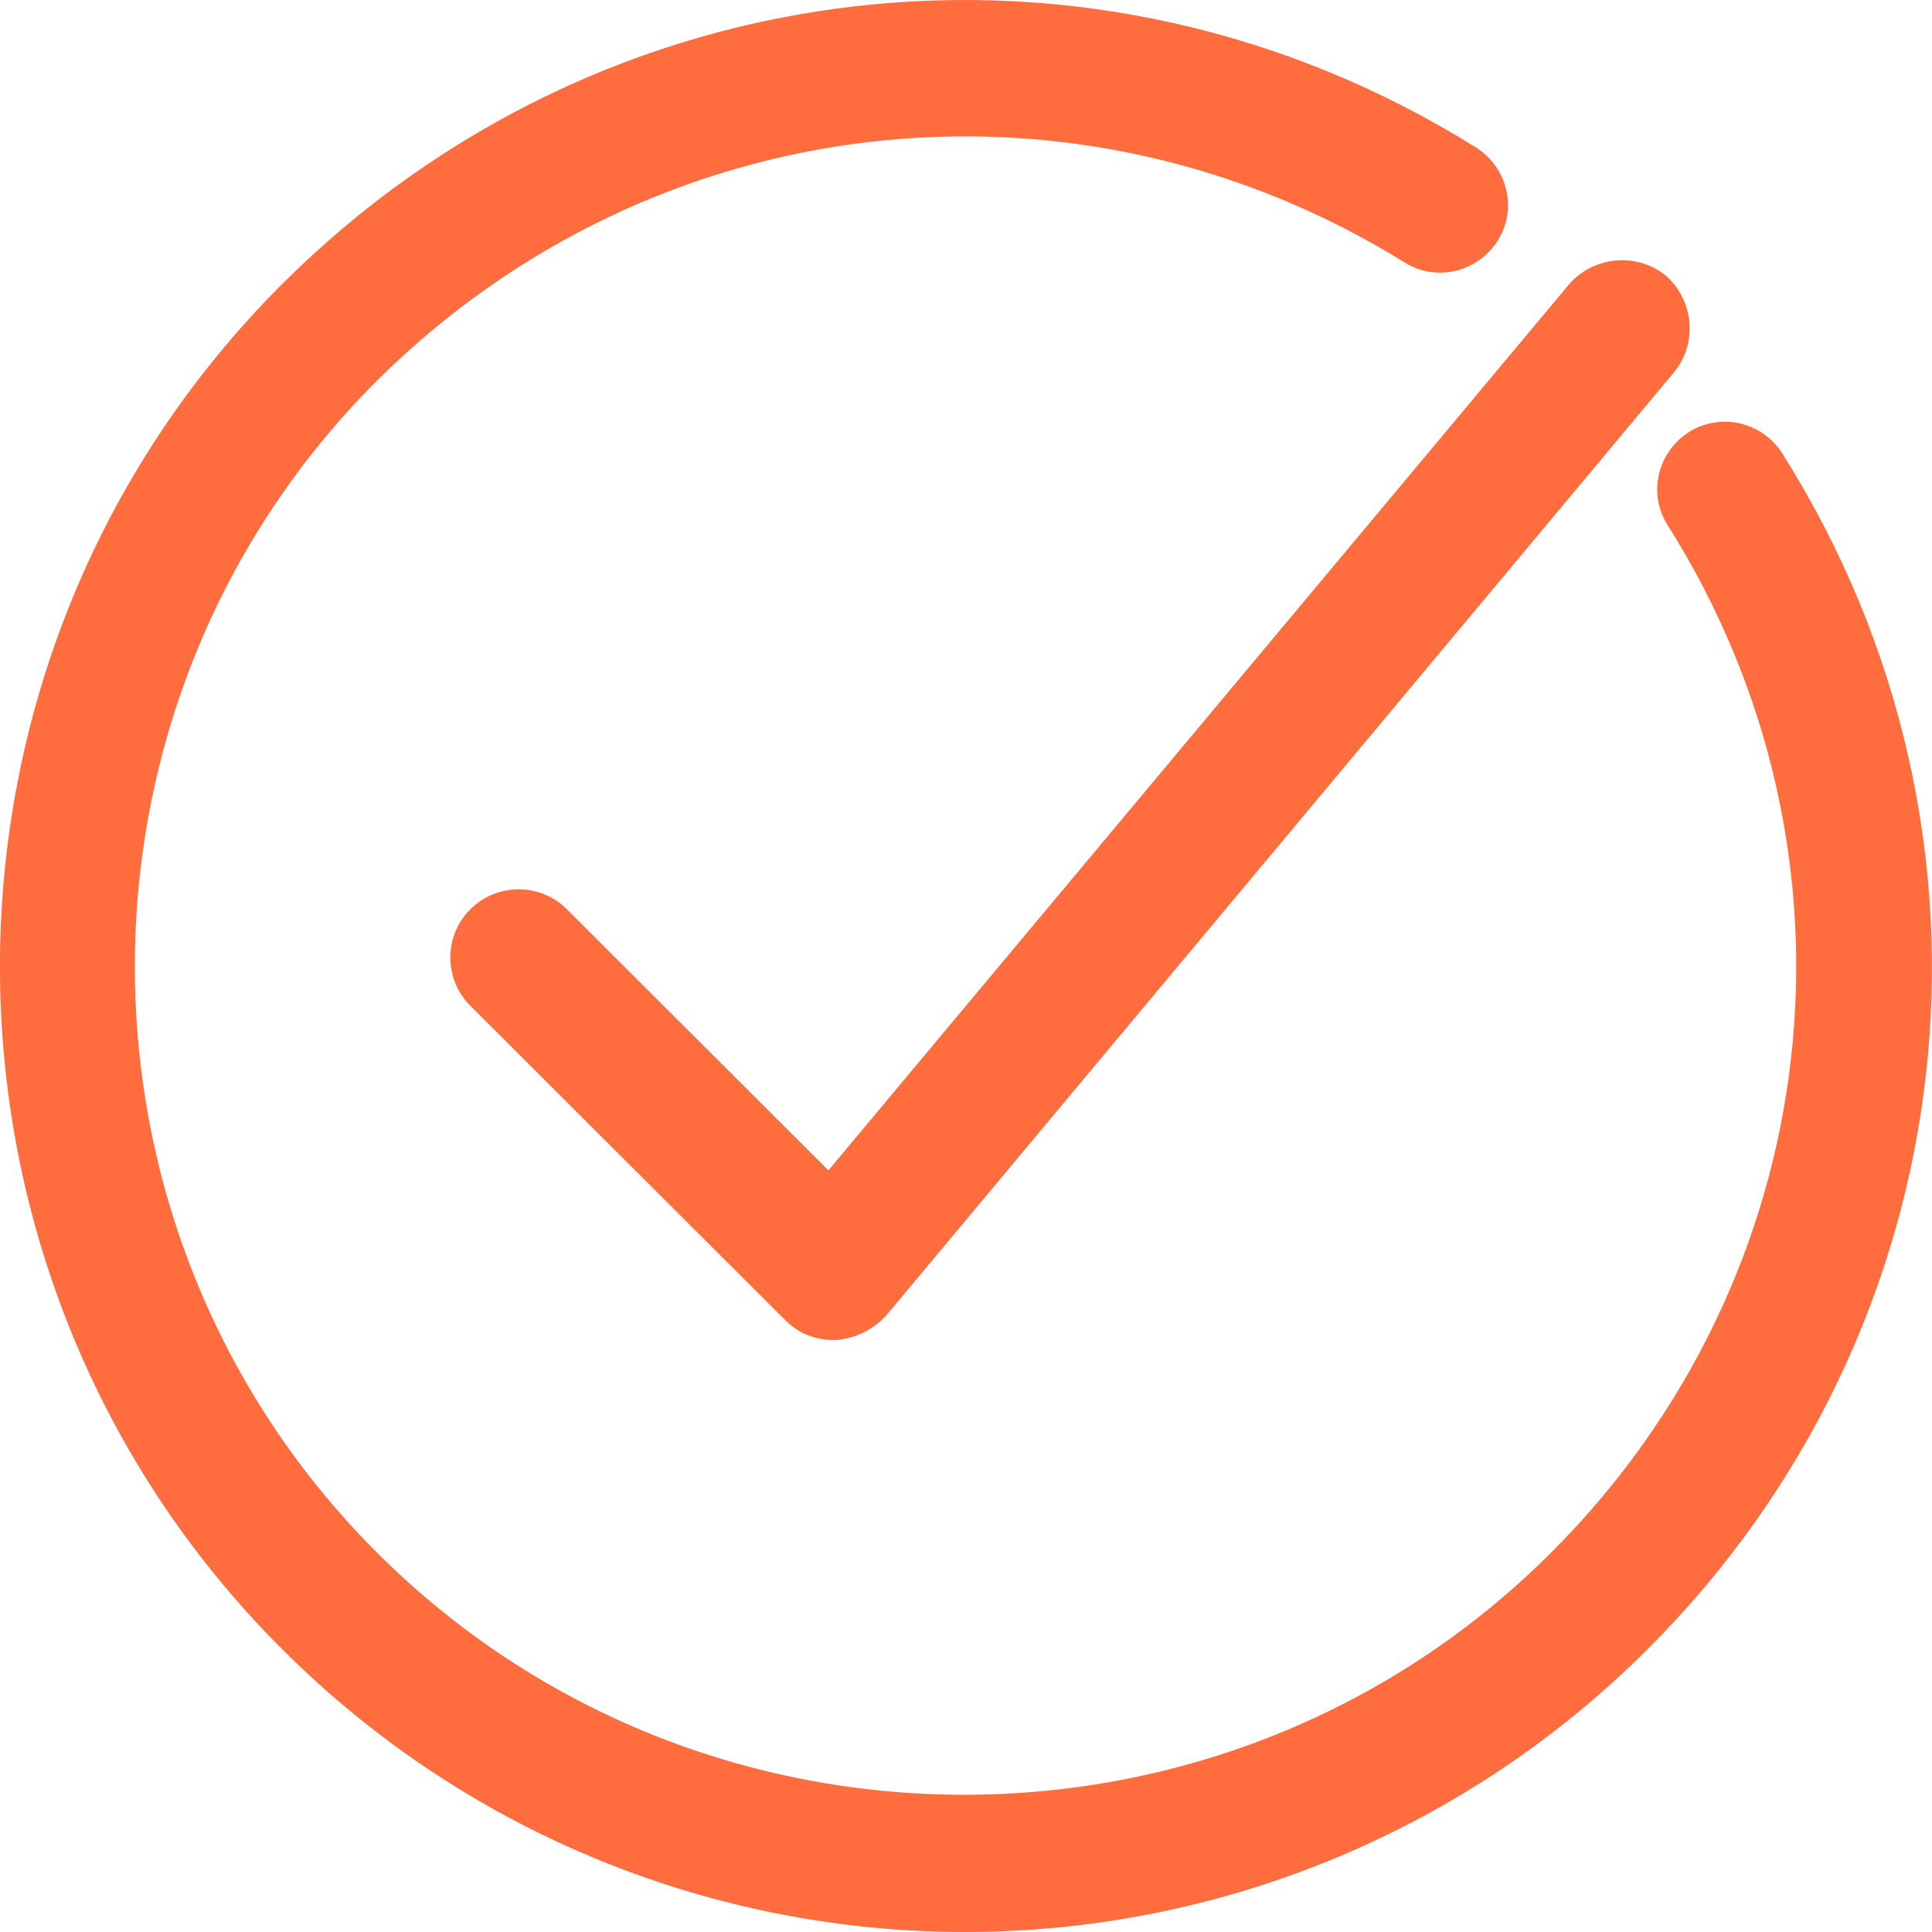
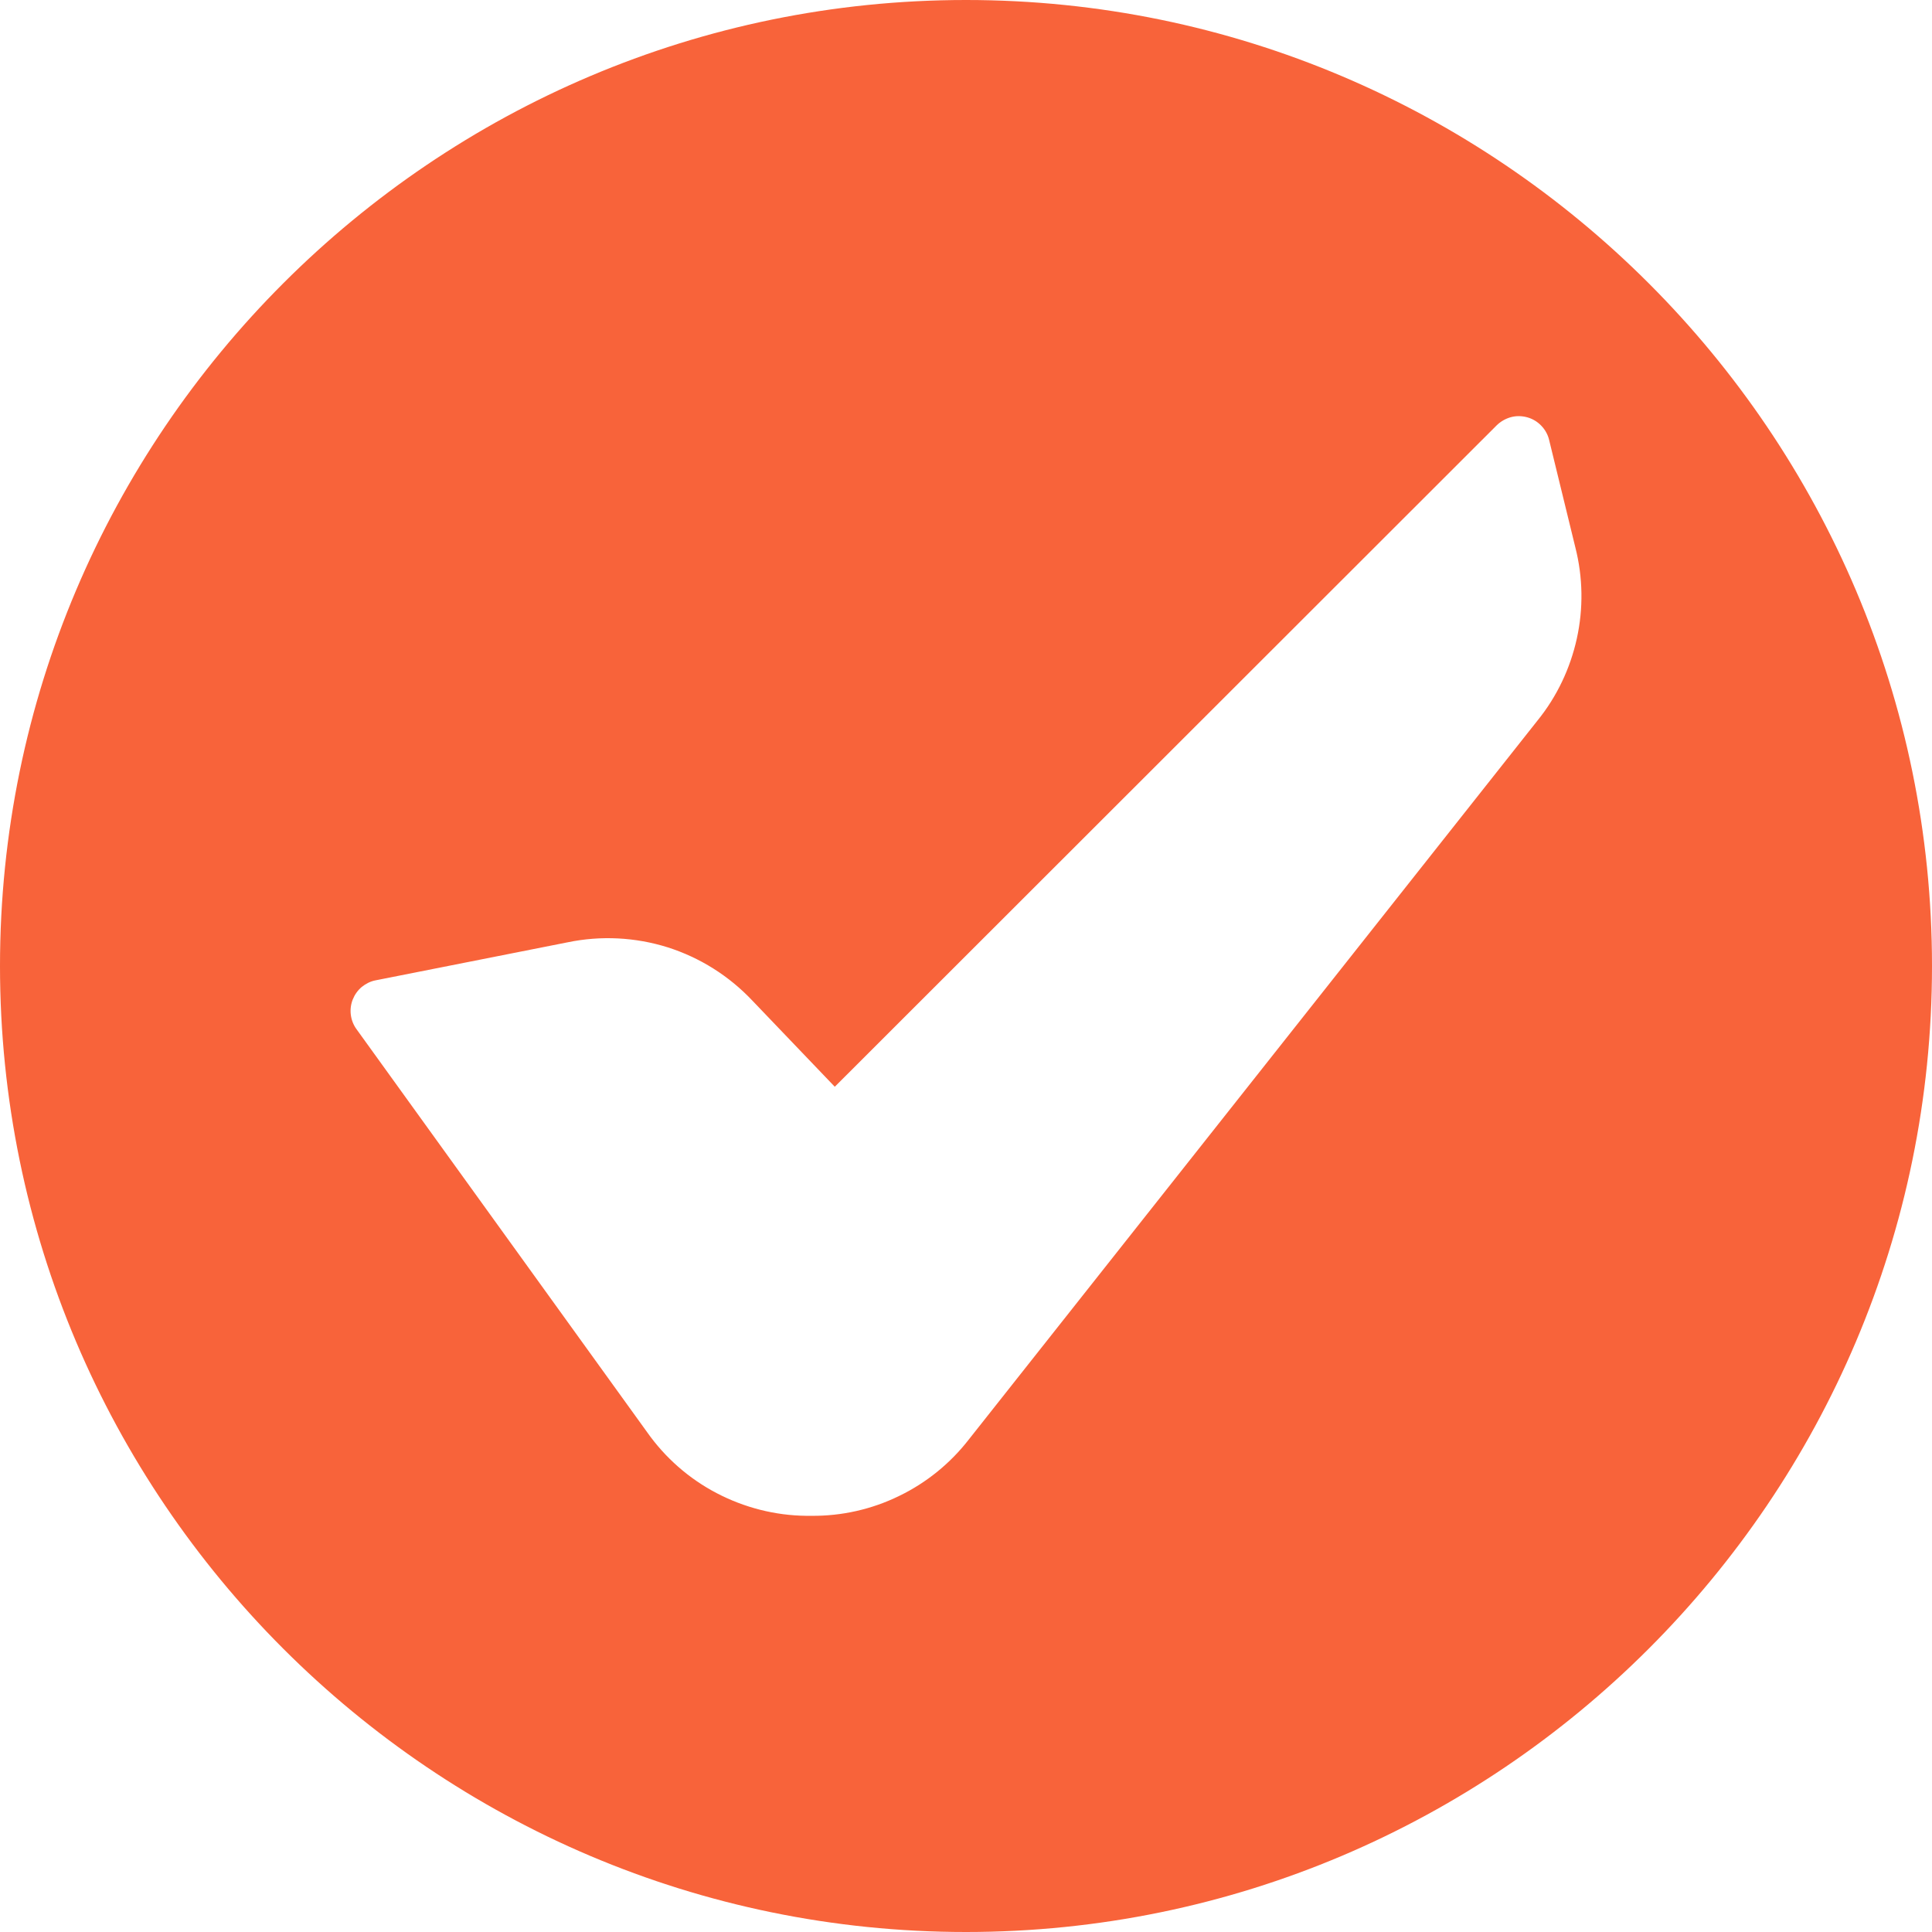
- <svg xmlns="http://www.w3.org/2000/svg" width="14" height="14" viewBox="0 0 14 14" fill="none">
-   <path d="M4.108 6.589C3.915 6.396 3.602 6.396 3.408 6.589C3.215 6.782 3.215 7.095 3.408 7.288L5.689 9.565C5.785 9.662 5.906 9.71 6.039 9.71C6.051 9.71 6.051 9.71 6.063 9.71C6.196 9.698 6.328 9.638 6.425 9.529L12.132 2.696C12.301 2.491 12.277 2.178 12.071 1.997C11.866 1.829 11.553 1.853 11.372 2.058L6.003 8.481L4.108 6.589Z" fill="#FF6D3E" />
-   <path d="M10.696 1.069C7.921 -0.666 4.362 -0.256 2.045 2.058C-0.682 4.781 -0.682 9.228 2.045 11.951C3.408 13.313 5.206 14 6.992 14C8.778 14 10.575 13.313 11.939 11.951C14.267 9.626 14.665 6.058 12.916 3.287C12.771 3.058 12.47 2.986 12.24 3.13C12.011 3.275 11.939 3.576 12.084 3.805C13.592 6.191 13.242 9.252 11.239 11.252C8.898 13.59 5.074 13.59 2.733 11.252C0.392 8.915 0.392 5.094 2.733 2.757C4.736 0.768 7.788 0.419 10.177 1.901C10.406 2.046 10.708 1.973 10.853 1.744C10.998 1.515 10.925 1.214 10.696 1.069Z" fill="#FF6D3E" />
+ <svg xmlns="http://www.w3.org/2000/svg" width="12" height="12" viewBox="0 0 12 12" fill="none">
+   <path fill-rule="evenodd" clip-rule="evenodd" d="M6 0C2.692 0 0 2.692 0 6C0 9.308 2.692 12 6 12C9.308 12 12 9.308 12 6C12 2.692 9.308 0 6 0ZM9.622 2.733L9.785 3.401C9.832 3.586 9.835 3.78 9.794 3.966C9.753 4.152 9.67 4.327 9.55 4.475L6.019 8.939C5.903 9.089 5.754 9.21 5.584 9.292C5.414 9.375 5.227 9.417 5.038 9.415C5.028 9.415 5.018 9.415 5.008 9.415C4.814 9.413 4.623 9.364 4.451 9.274C4.279 9.184 4.131 9.054 4.019 8.895L2.214 6.392C2.195 6.366 2.183 6.335 2.179 6.303C2.175 6.271 2.179 6.238 2.191 6.208C2.203 6.178 2.222 6.151 2.247 6.13C2.272 6.11 2.301 6.095 2.333 6.089L3.525 5.853C3.732 5.81 3.946 5.821 4.147 5.884C4.348 5.948 4.529 6.062 4.674 6.216L5.185 6.75L9.297 2.641C9.322 2.617 9.352 2.6 9.385 2.591C9.418 2.582 9.453 2.583 9.486 2.592C9.519 2.601 9.549 2.619 9.573 2.644C9.597 2.669 9.614 2.699 9.622 2.733Z" fill="#F8633A" />
</svg>
